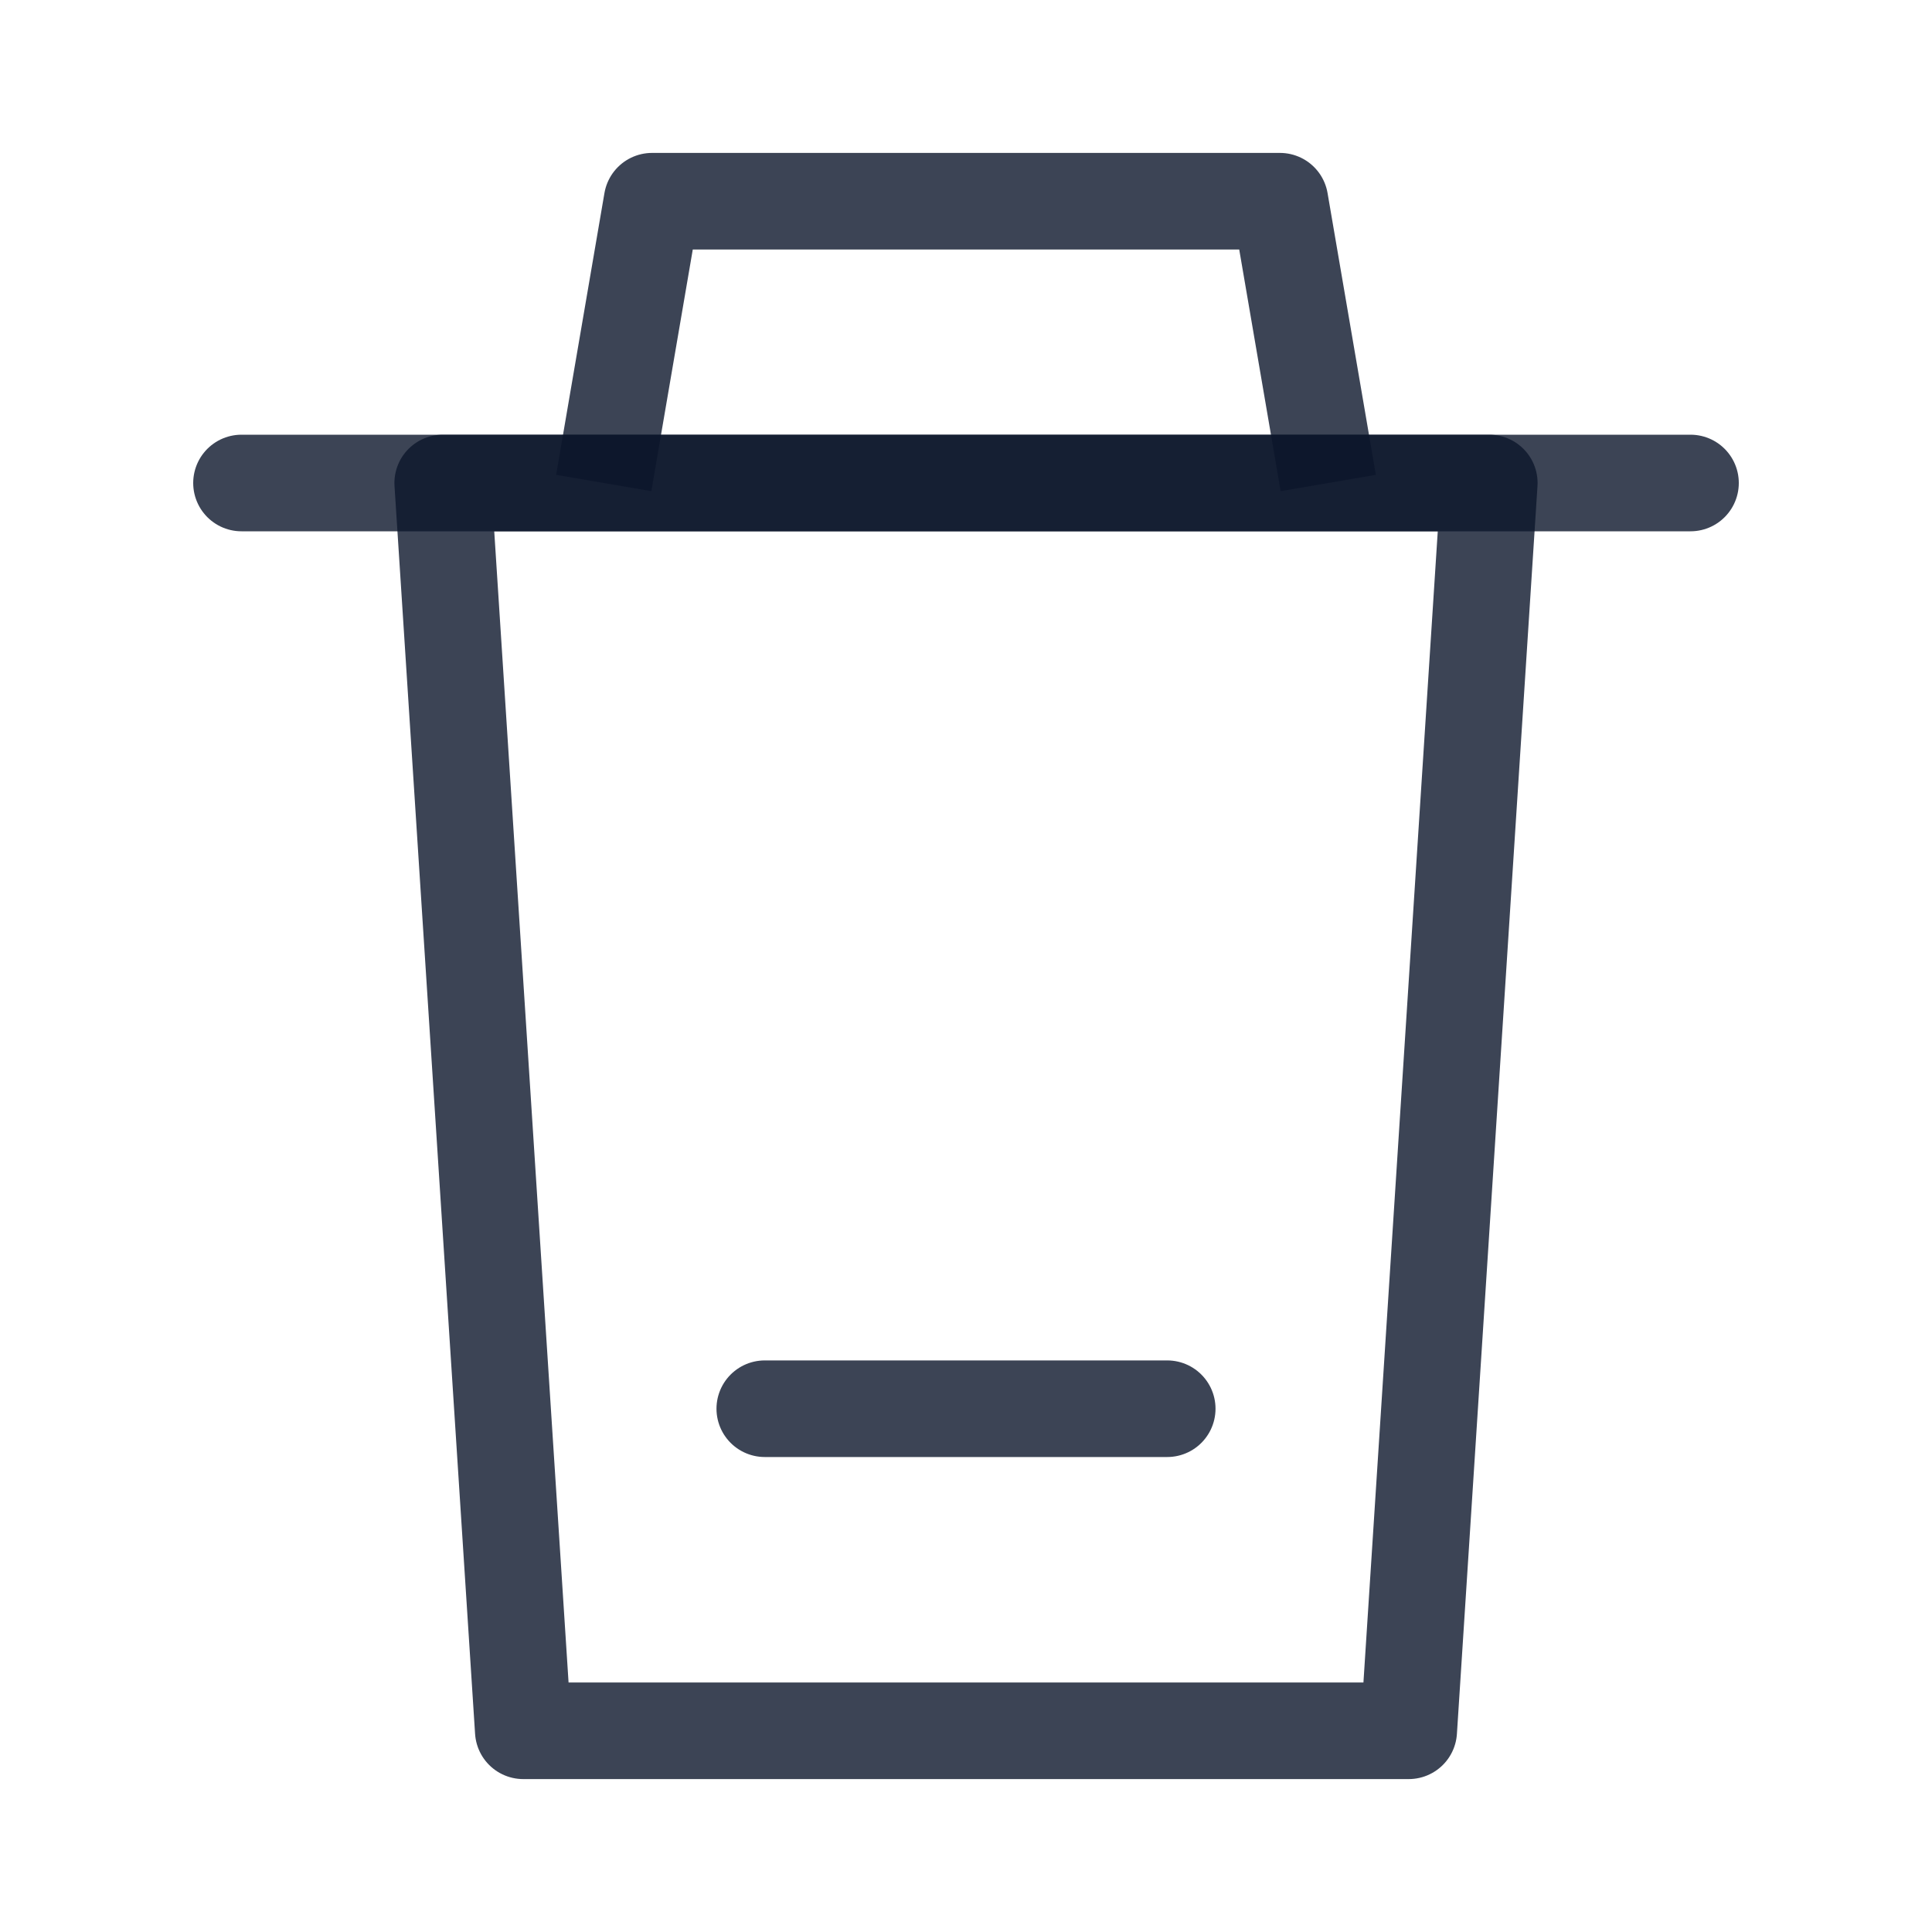
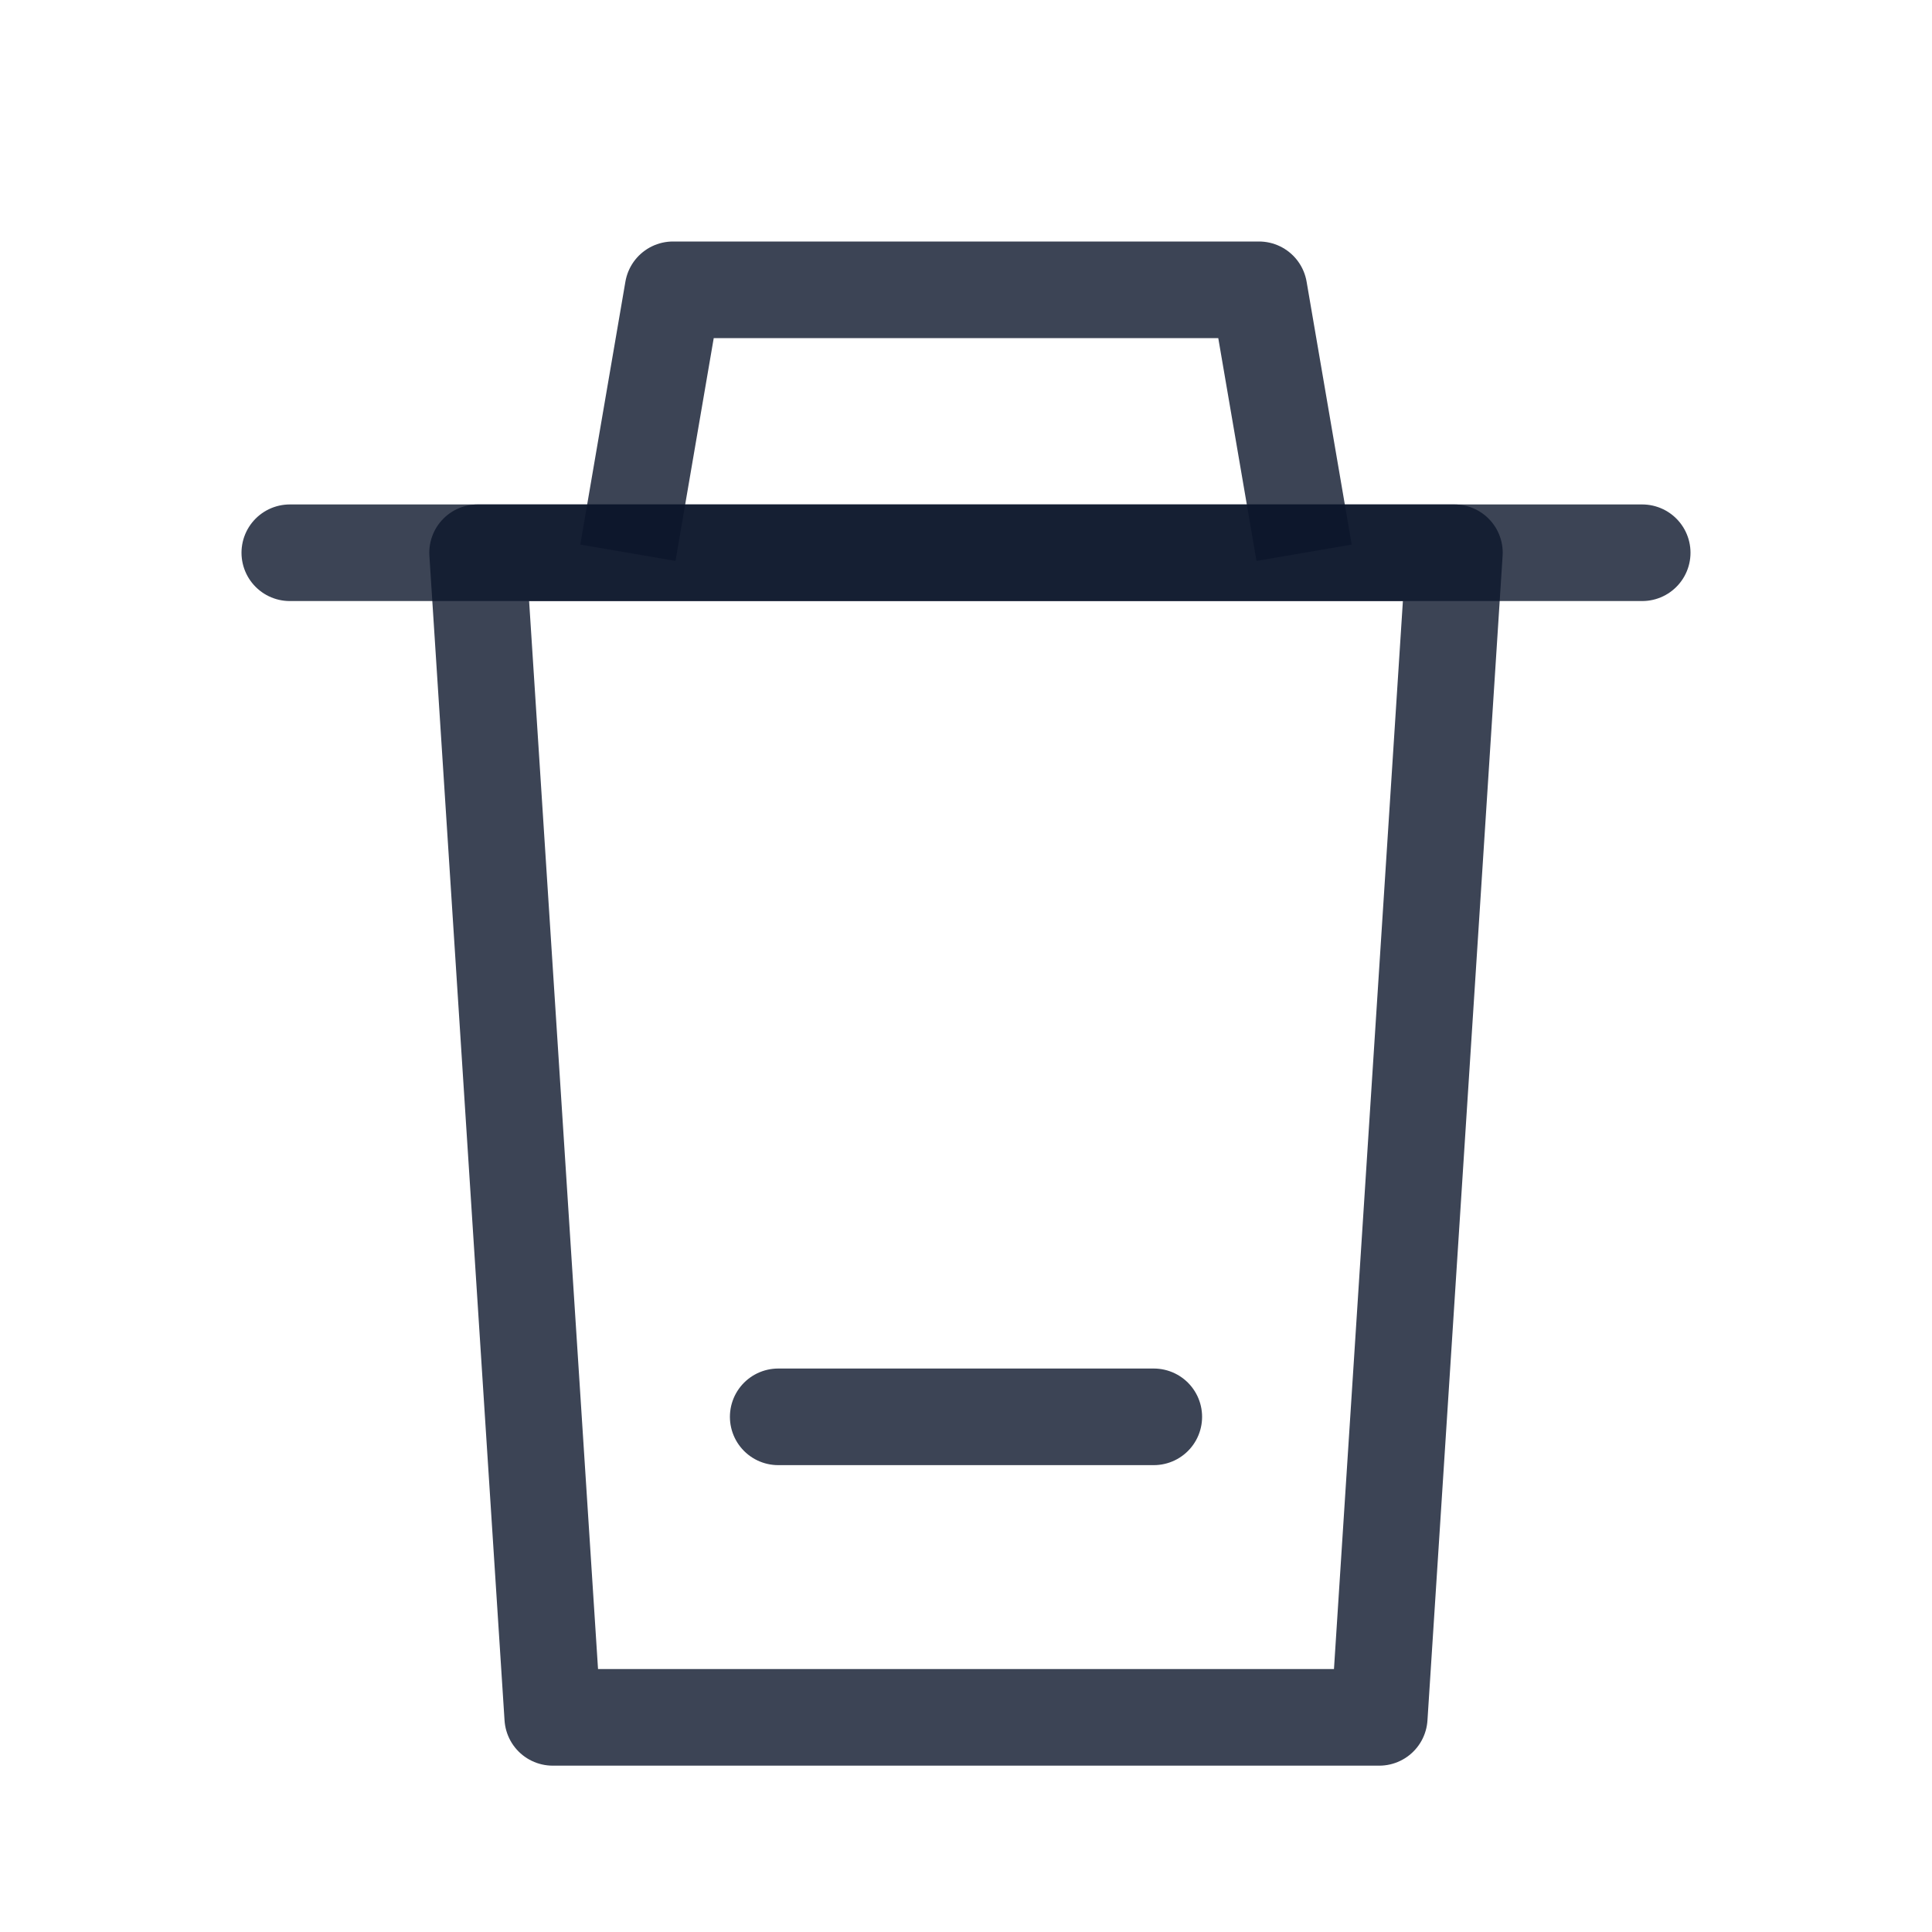
<svg xmlns="http://www.w3.org/2000/svg" width="20" height="20" viewBox="0 0 20 20" fill="none">
-   <path d="M6.25 5L6.75 2.083H13.25L13.75 5" stroke="#0C162B" stroke-opacity="0.8" stroke-linejoin="round" />
-   <path d="M2.5 5H17.5" stroke="#0C162B" stroke-opacity="0.8" stroke-linecap="round" />
-   <path fill-rule="evenodd" clip-rule="evenodd" d="M15.417 5L14.583 17.917H5.417L4.583 5H15.417Z" stroke="#0C162B" stroke-opacity="0.8" stroke-linecap="round" stroke-linejoin="round" />
-   <path d="M7.917 14.583H12.083" stroke="#0C162B" stroke-opacity="0.8" stroke-linecap="round" />
+   <path d="M6.5 5.722L6.967 3H13.033L13.5 5.722" stroke="#0C162B" stroke-opacity="0.8" stroke-linejoin="round" />
+   <path d="M3 5.722H17" stroke="#0C162B" stroke-opacity="0.8" stroke-linecap="round" />
+   <path fill-rule="evenodd" clip-rule="evenodd" d="M15.056 5.722L14.278 17.778H5.722L4.944 5.722H15.056Z" stroke="#0C162B" stroke-opacity="0.8" stroke-linecap="round" stroke-linejoin="round" />
+   <path d="M8.056 14.667H11.944" stroke="#0C162B" stroke-opacity="0.8" stroke-linecap="round" />
</svg>
